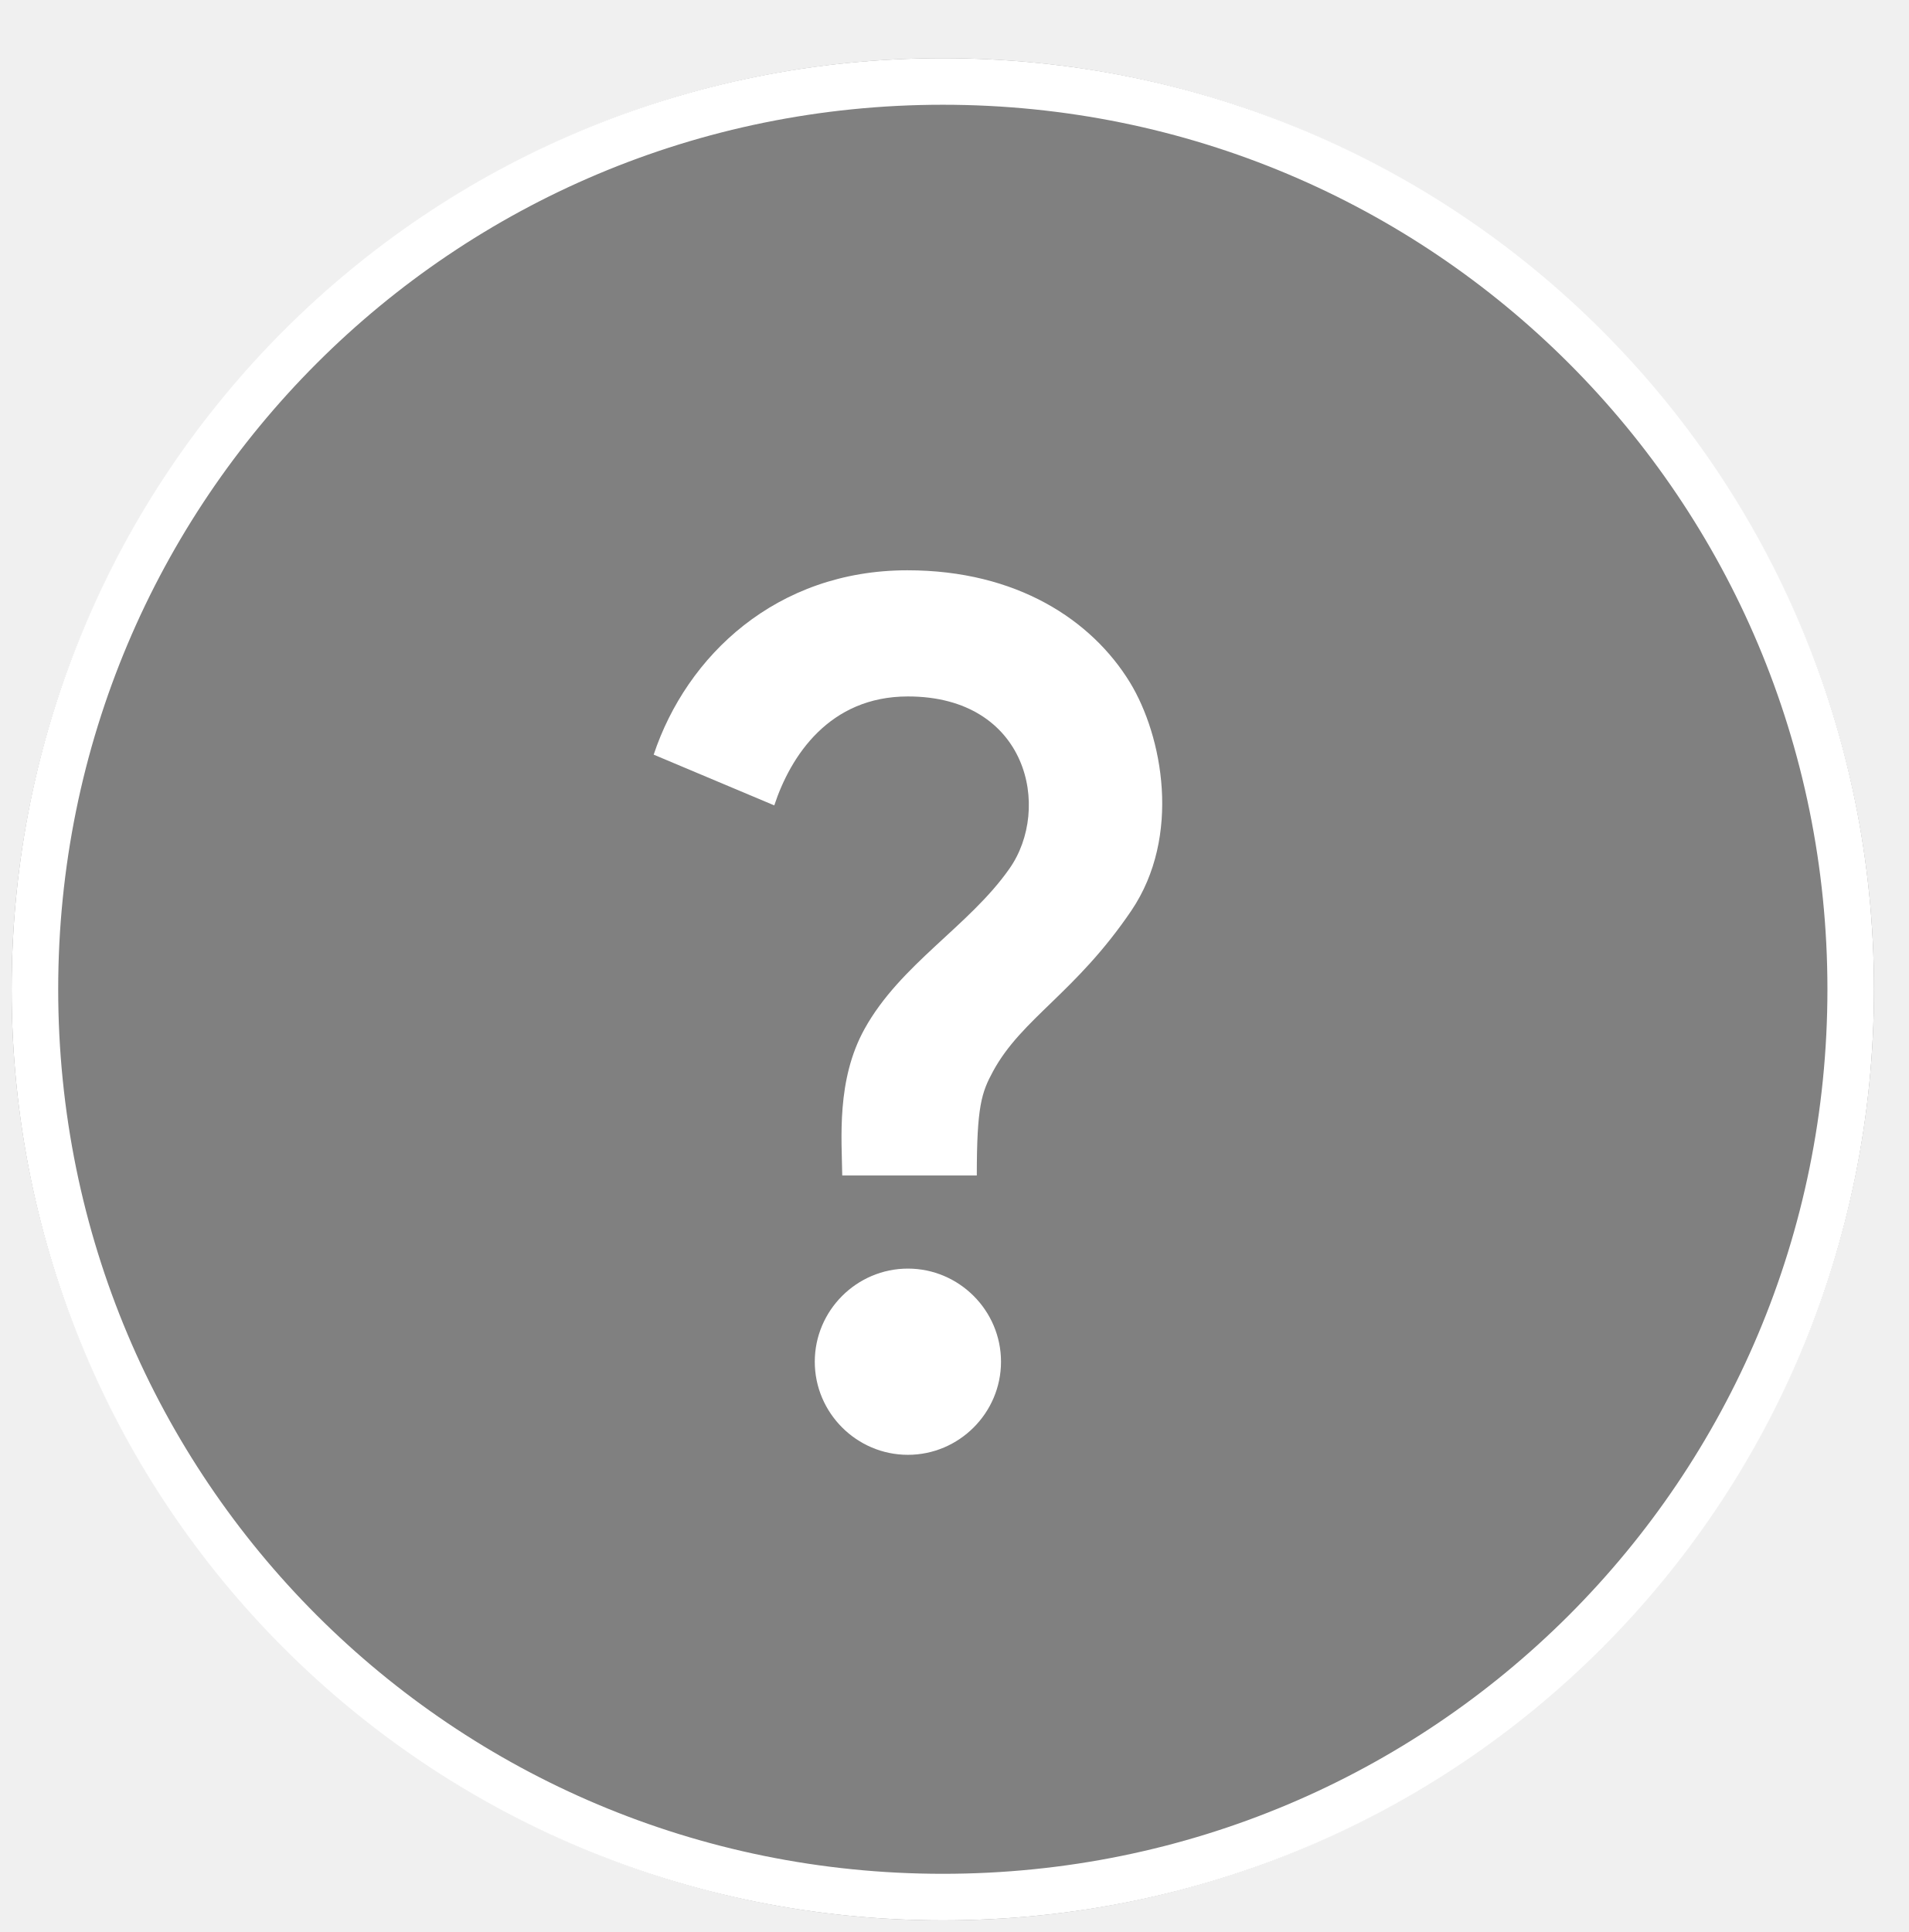
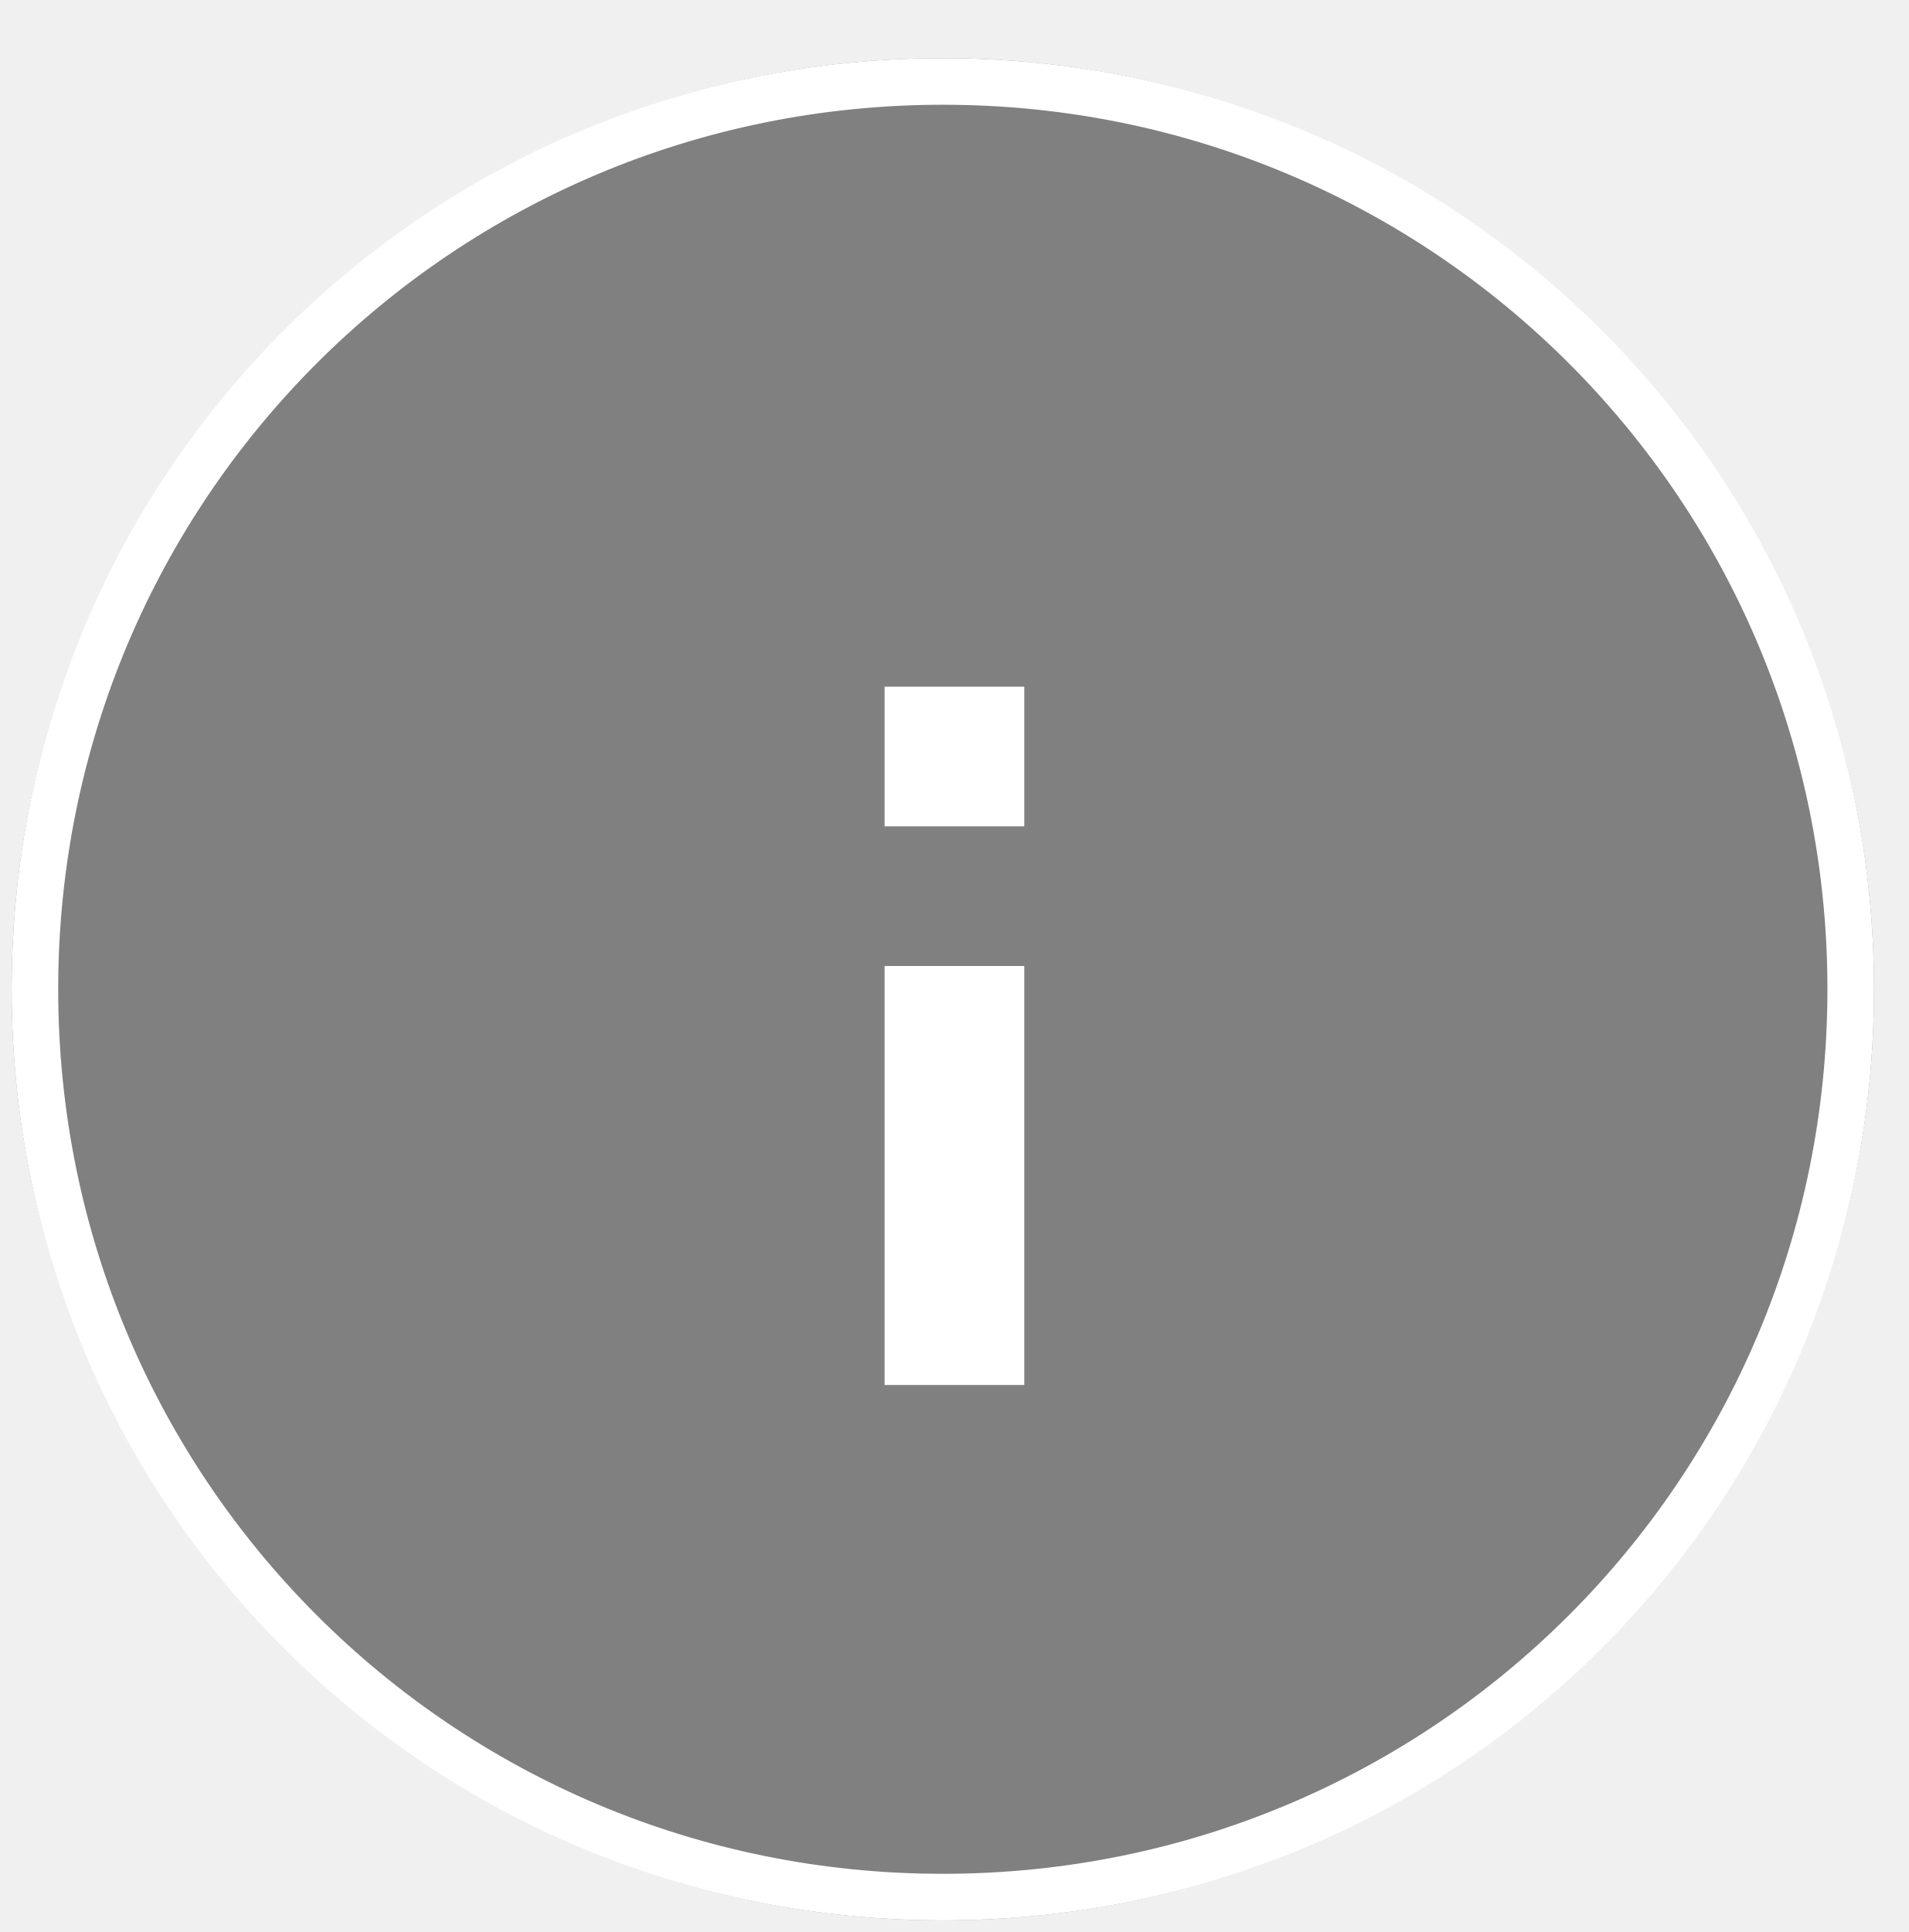
<svg xmlns="http://www.w3.org/2000/svg" version="1.2" viewBox="0 0 82 82" width="82" height="83">
  <style>
        .s0 { fill: #808080 }
        .s1 { fill: none;stroke: #ffffff;stroke-width: 2 }
        .s2 { fill: #ffffff }
    </style>
  <g id="Layer">
    <path id="Layer" class="s0" d="m40.5 82c-22.1 0-40-17.9-40-40 0-22.1 17.9-40 40-40 22.1 0 40 17.9 40 40 0 22.1-17.9 40-40 40z" />
    <path id="Layer" class="s1" d="m40.5 81c-21.6 0-39-17.4-39-39 0-21.6 17.4-39 39-39 21.6 0 39 17.4 39 39 0 21.6-17.4 39-39 39z" />
    <g transform="translate(15, 18)">
-       <path d="M11.07 12.85c.77-1.39 2.25-2.21 3.11-3.44.91-1.29.4-3.7-2.18-3.7-1.69 0-2.52 1.28-2.87 2.34L6.54 6.96C7.25 4.83 9.18 3 11.99 3c2.35 0 3.96 1.07 4.78 2.41.7 1.15 1.11 3.3.03 4.9-1.2 1.77-2.35 2.31-2.97 3.45-.25.46-.35.76-.35 2.24h-2.89c-.01-.78-.13-2.05.48-3.15M14 20c0 1.1-.9 2-2 2s-2-.9-2-2 .9-2 2-2 2 .9 2 2" fill="#ffffff" transform="translate(0,0) scale(2)" />
+       <path d="M11 7h2v2h-2zm0 4h2v6h-2z" fill="white" transform="translate(-10,-10) scale(3)" />
    </g>
  </g>
</svg>
